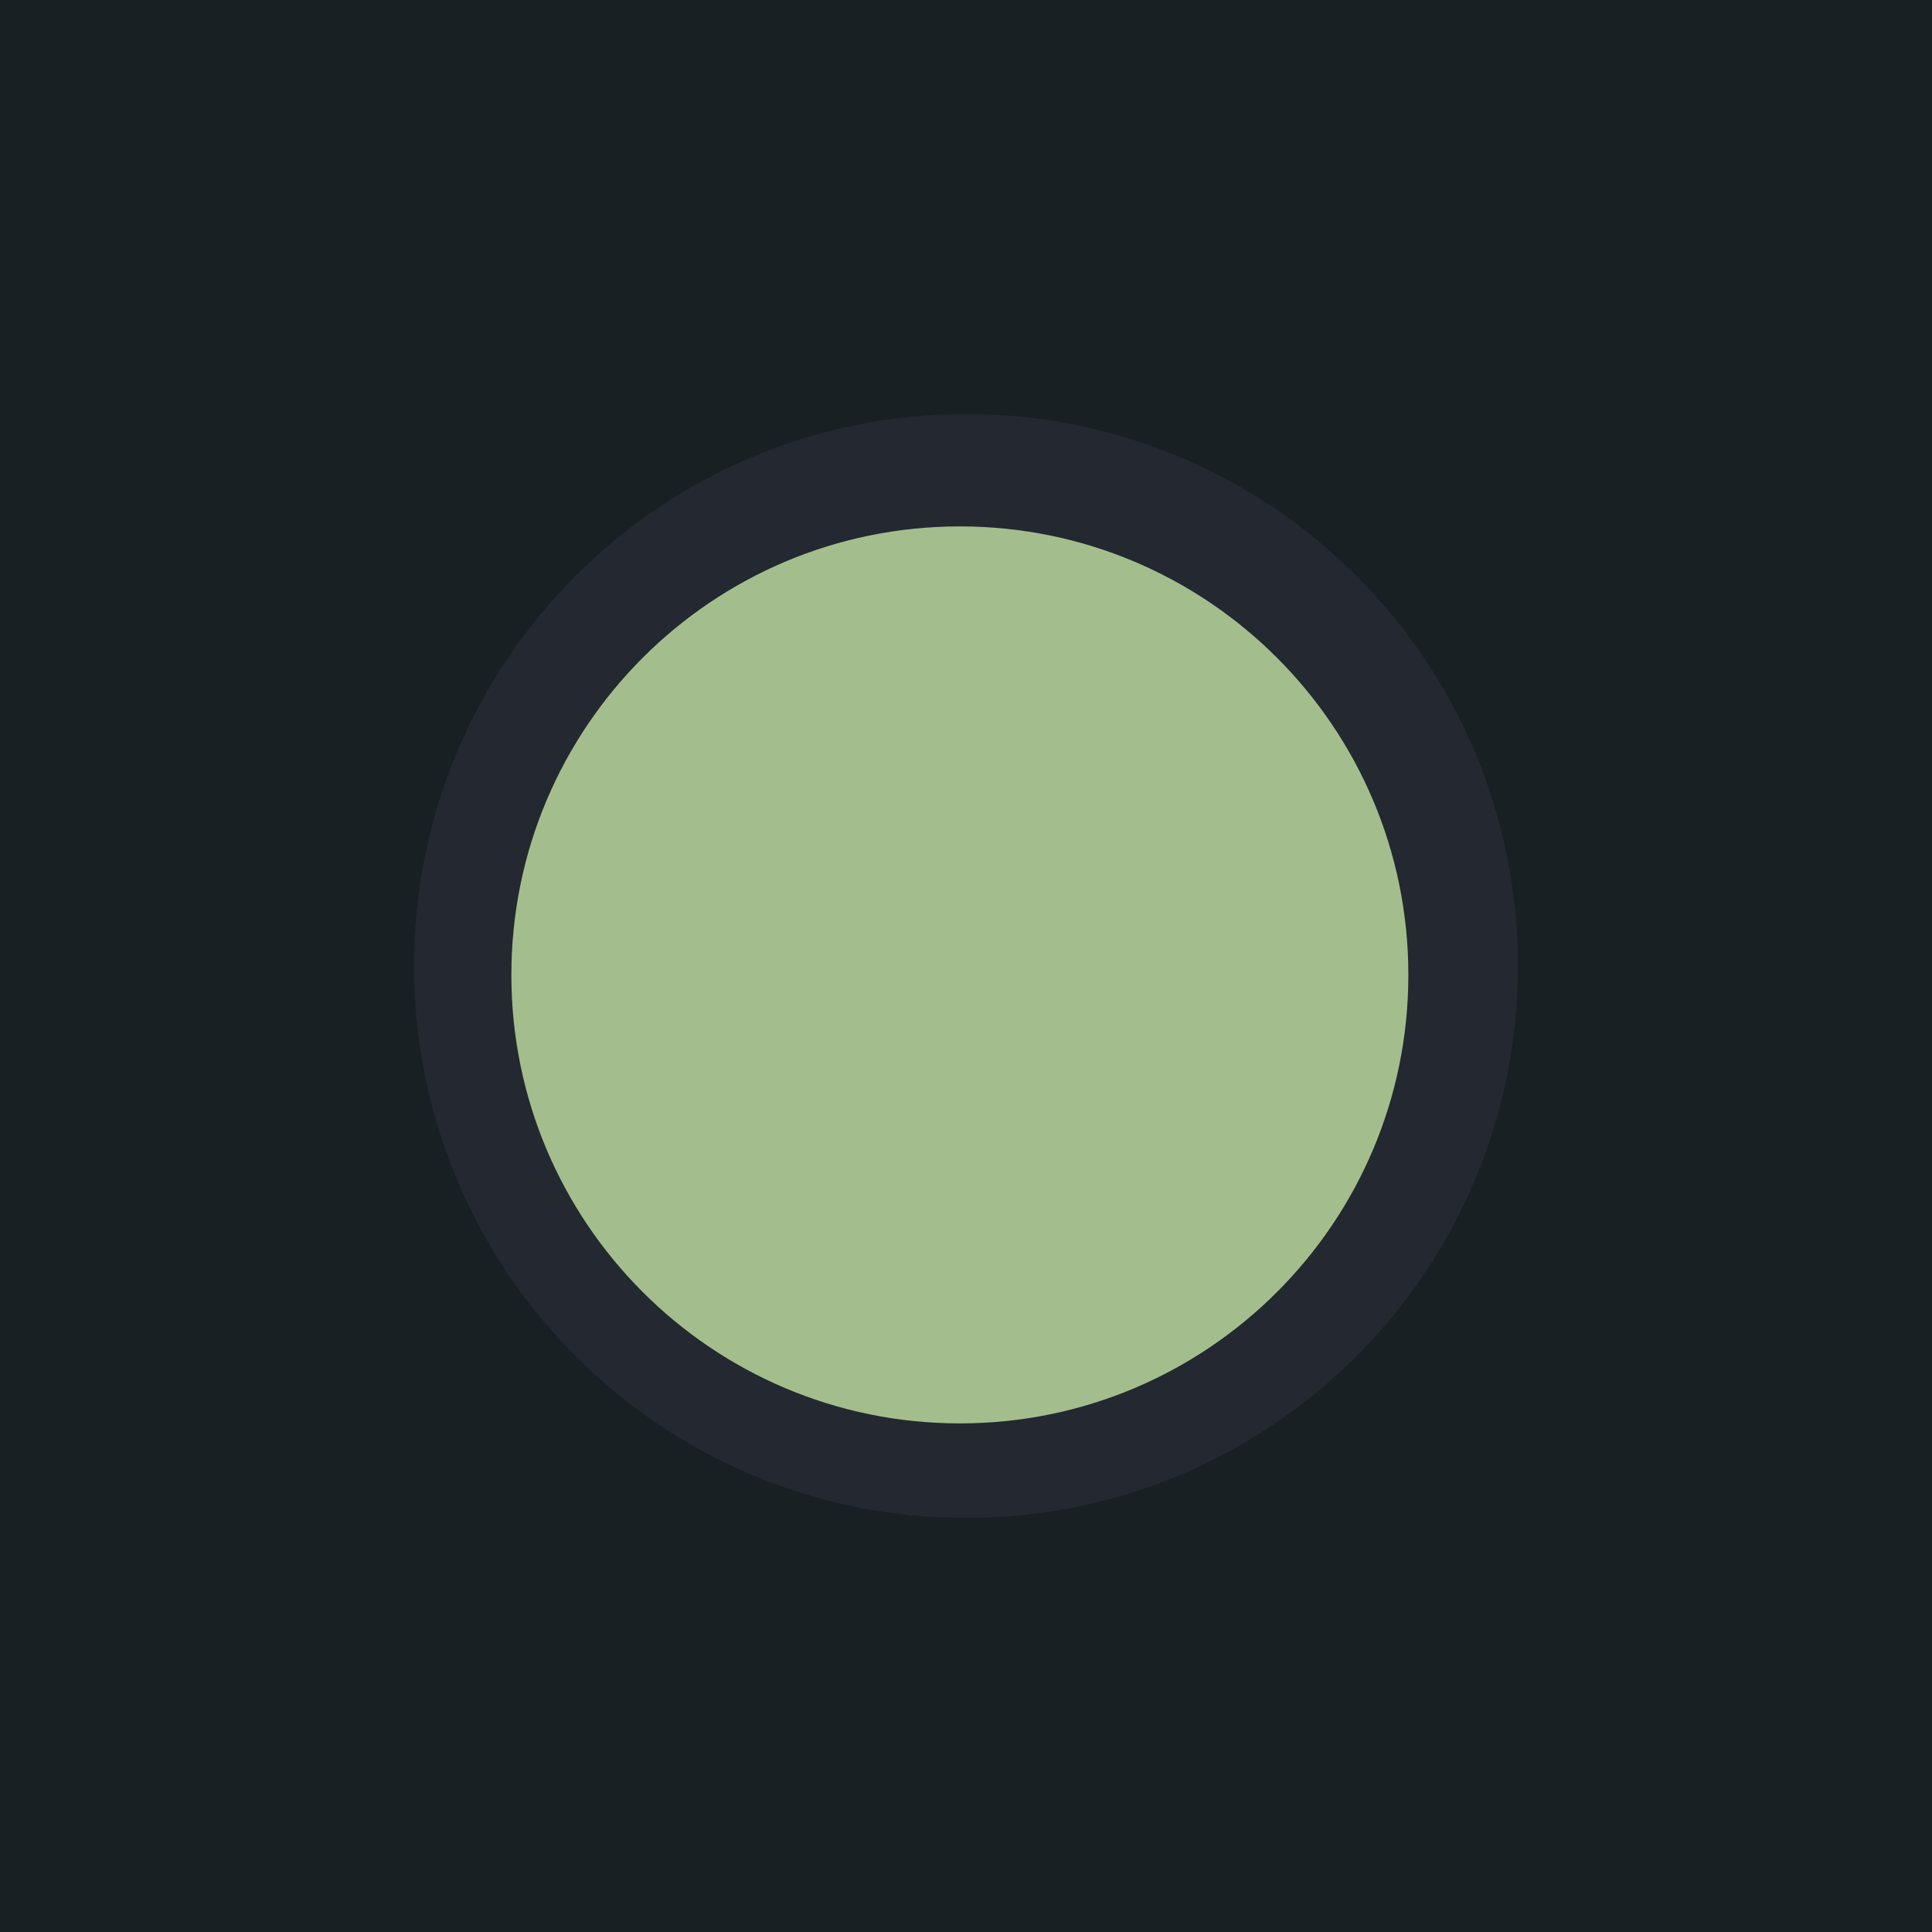
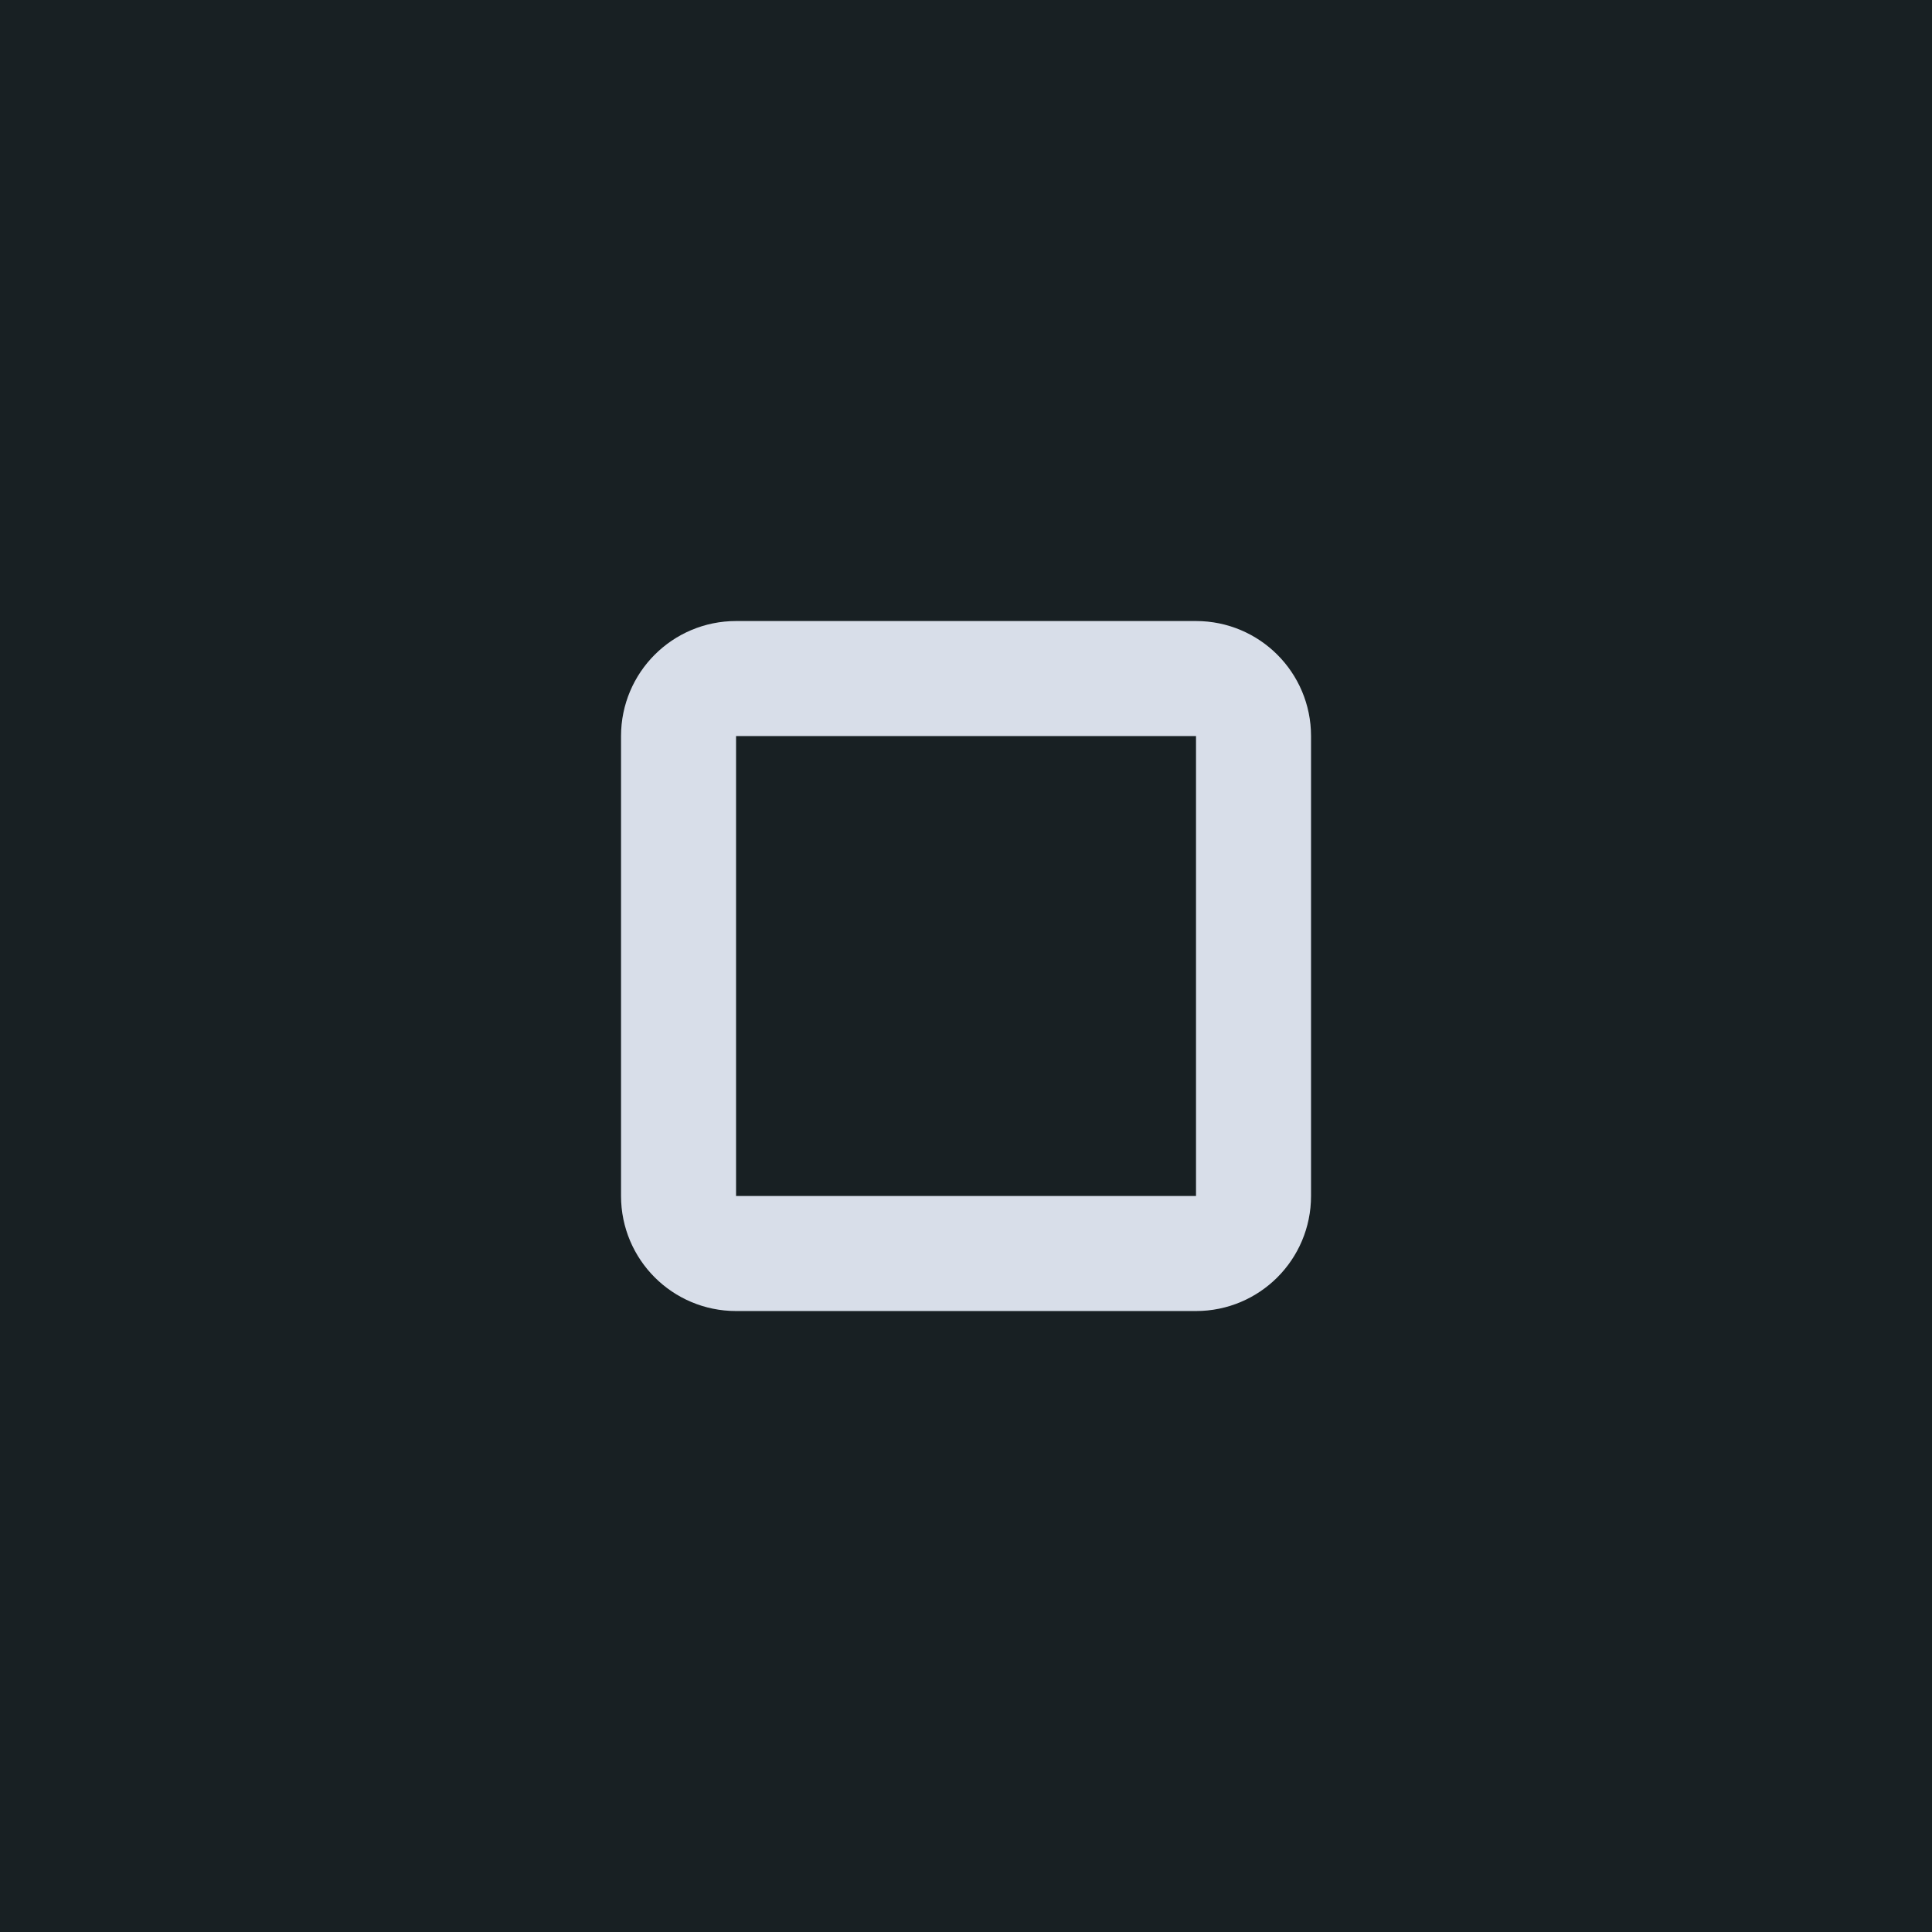
<svg xmlns="http://www.w3.org/2000/svg" width="28" height="28" viewBox="0 0 28 28" id="svg4142" version="1.1">
  <defs id="defs4144" />
  <g id="layer1" transform="translate(0,-1024.362)">
    <rect style="opacity:1;fill:#182023;fill-opacity:1;fill-rule:evenodd;stroke:none;stroke-width:2.745;stroke-linecap:butt;stroke-linejoin:miter;stroke-miterlimit:4;stroke-dasharray:none;stroke-dashoffset:478.437;stroke-opacity:1" id="rect4741" width="28" height="32" x="0" y="1020.362" />
    <circle style="fill:#eceff1;fill-opacity:0.1;stroke:none;stroke-width:0.5;stroke-linejoin:miter;stroke-miterlimit:4;stroke-dasharray:none;stroke-opacity:1" id="path2994" cx="1036.362" cy="13" r="12" transform="rotate(90)" />
    <rect style="opacity:1;fill:#ffffff;fill-opacity:0.07;fill-rule:evenodd;stroke:none;stroke-width:2.745;stroke-linecap:butt;stroke-linejoin:miter;stroke-miterlimit:4;stroke-dasharray:none;stroke-dashoffset:478.437;stroke-opacity:1" id="rect4959" width="28" height="1" x="0" y="1020.362" />
-     <path id="path4289" style="fill:#232831;fill-opacity:1;fill-rule:evenodd;stroke:none;stroke-width:0.014" d="m 14,1046.362 c 4.418,0 8,-3.582 8,-8 0,-4.418 -3.582,-8 -8,-8 -4.418,0 -8,3.582 -8,8 0,4.418 3.582,8 8,8" />
-     <path id="path4291" style="fill:#a3be8c;fill-opacity:1;fill-rule:evenodd;stroke:none;stroke-width:0.013" d="m 13.911,1044.991 c 3.59,0 6.5,-2.91 6.5,-6.5 0,-3.59 -2.91,-6.5 -6.5,-6.5 -3.59,0 -6.5,2.91 -6.5,6.5 0,3.59 2.91,6.5 6.5,6.5" />
+     <rect style="opacity:1;fill:#d8dee9;fill-opacity:0;stroke:#d8dee9;stroke-width:1.667;stroke-linejoin:round;stroke-miterlimit:3;stroke-dasharray:none;stroke-opacity:1;paint-order:markers fill stroke" id="rect818" width="8.333" height="8.333" x="9.834" y="1034.196" rx="0.833" ry="0.833" />
  </g>
</svg>
